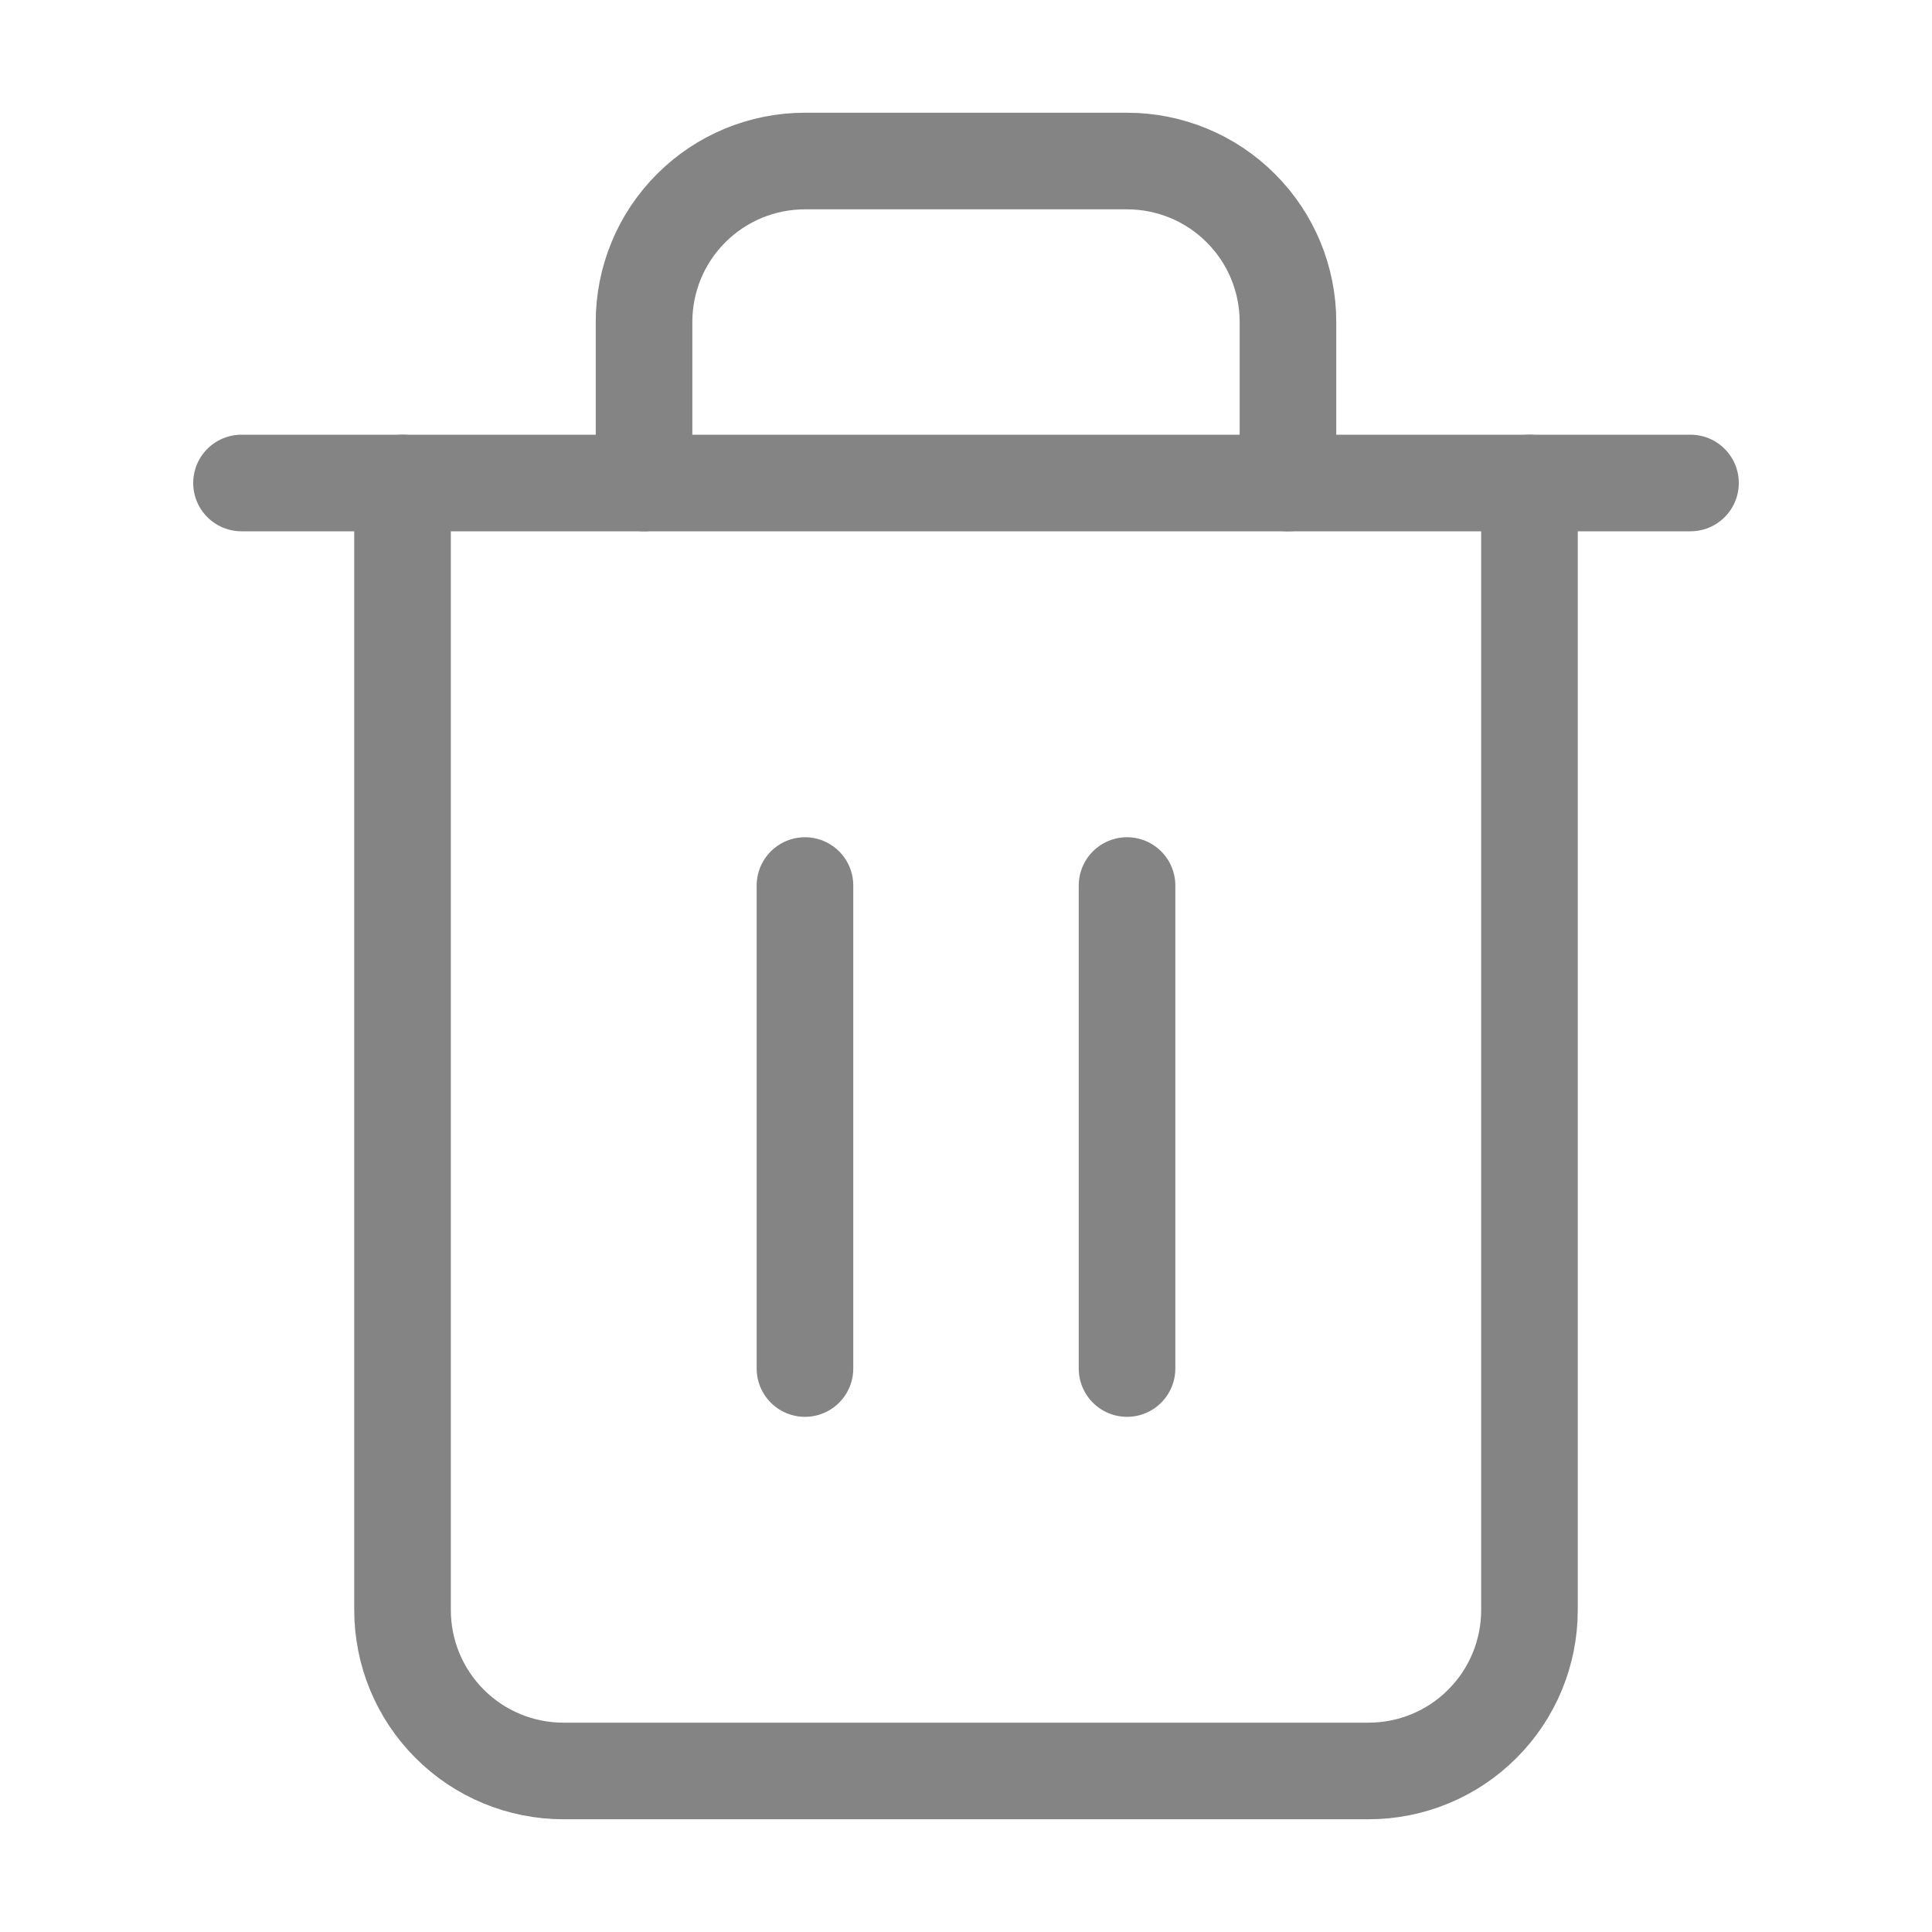
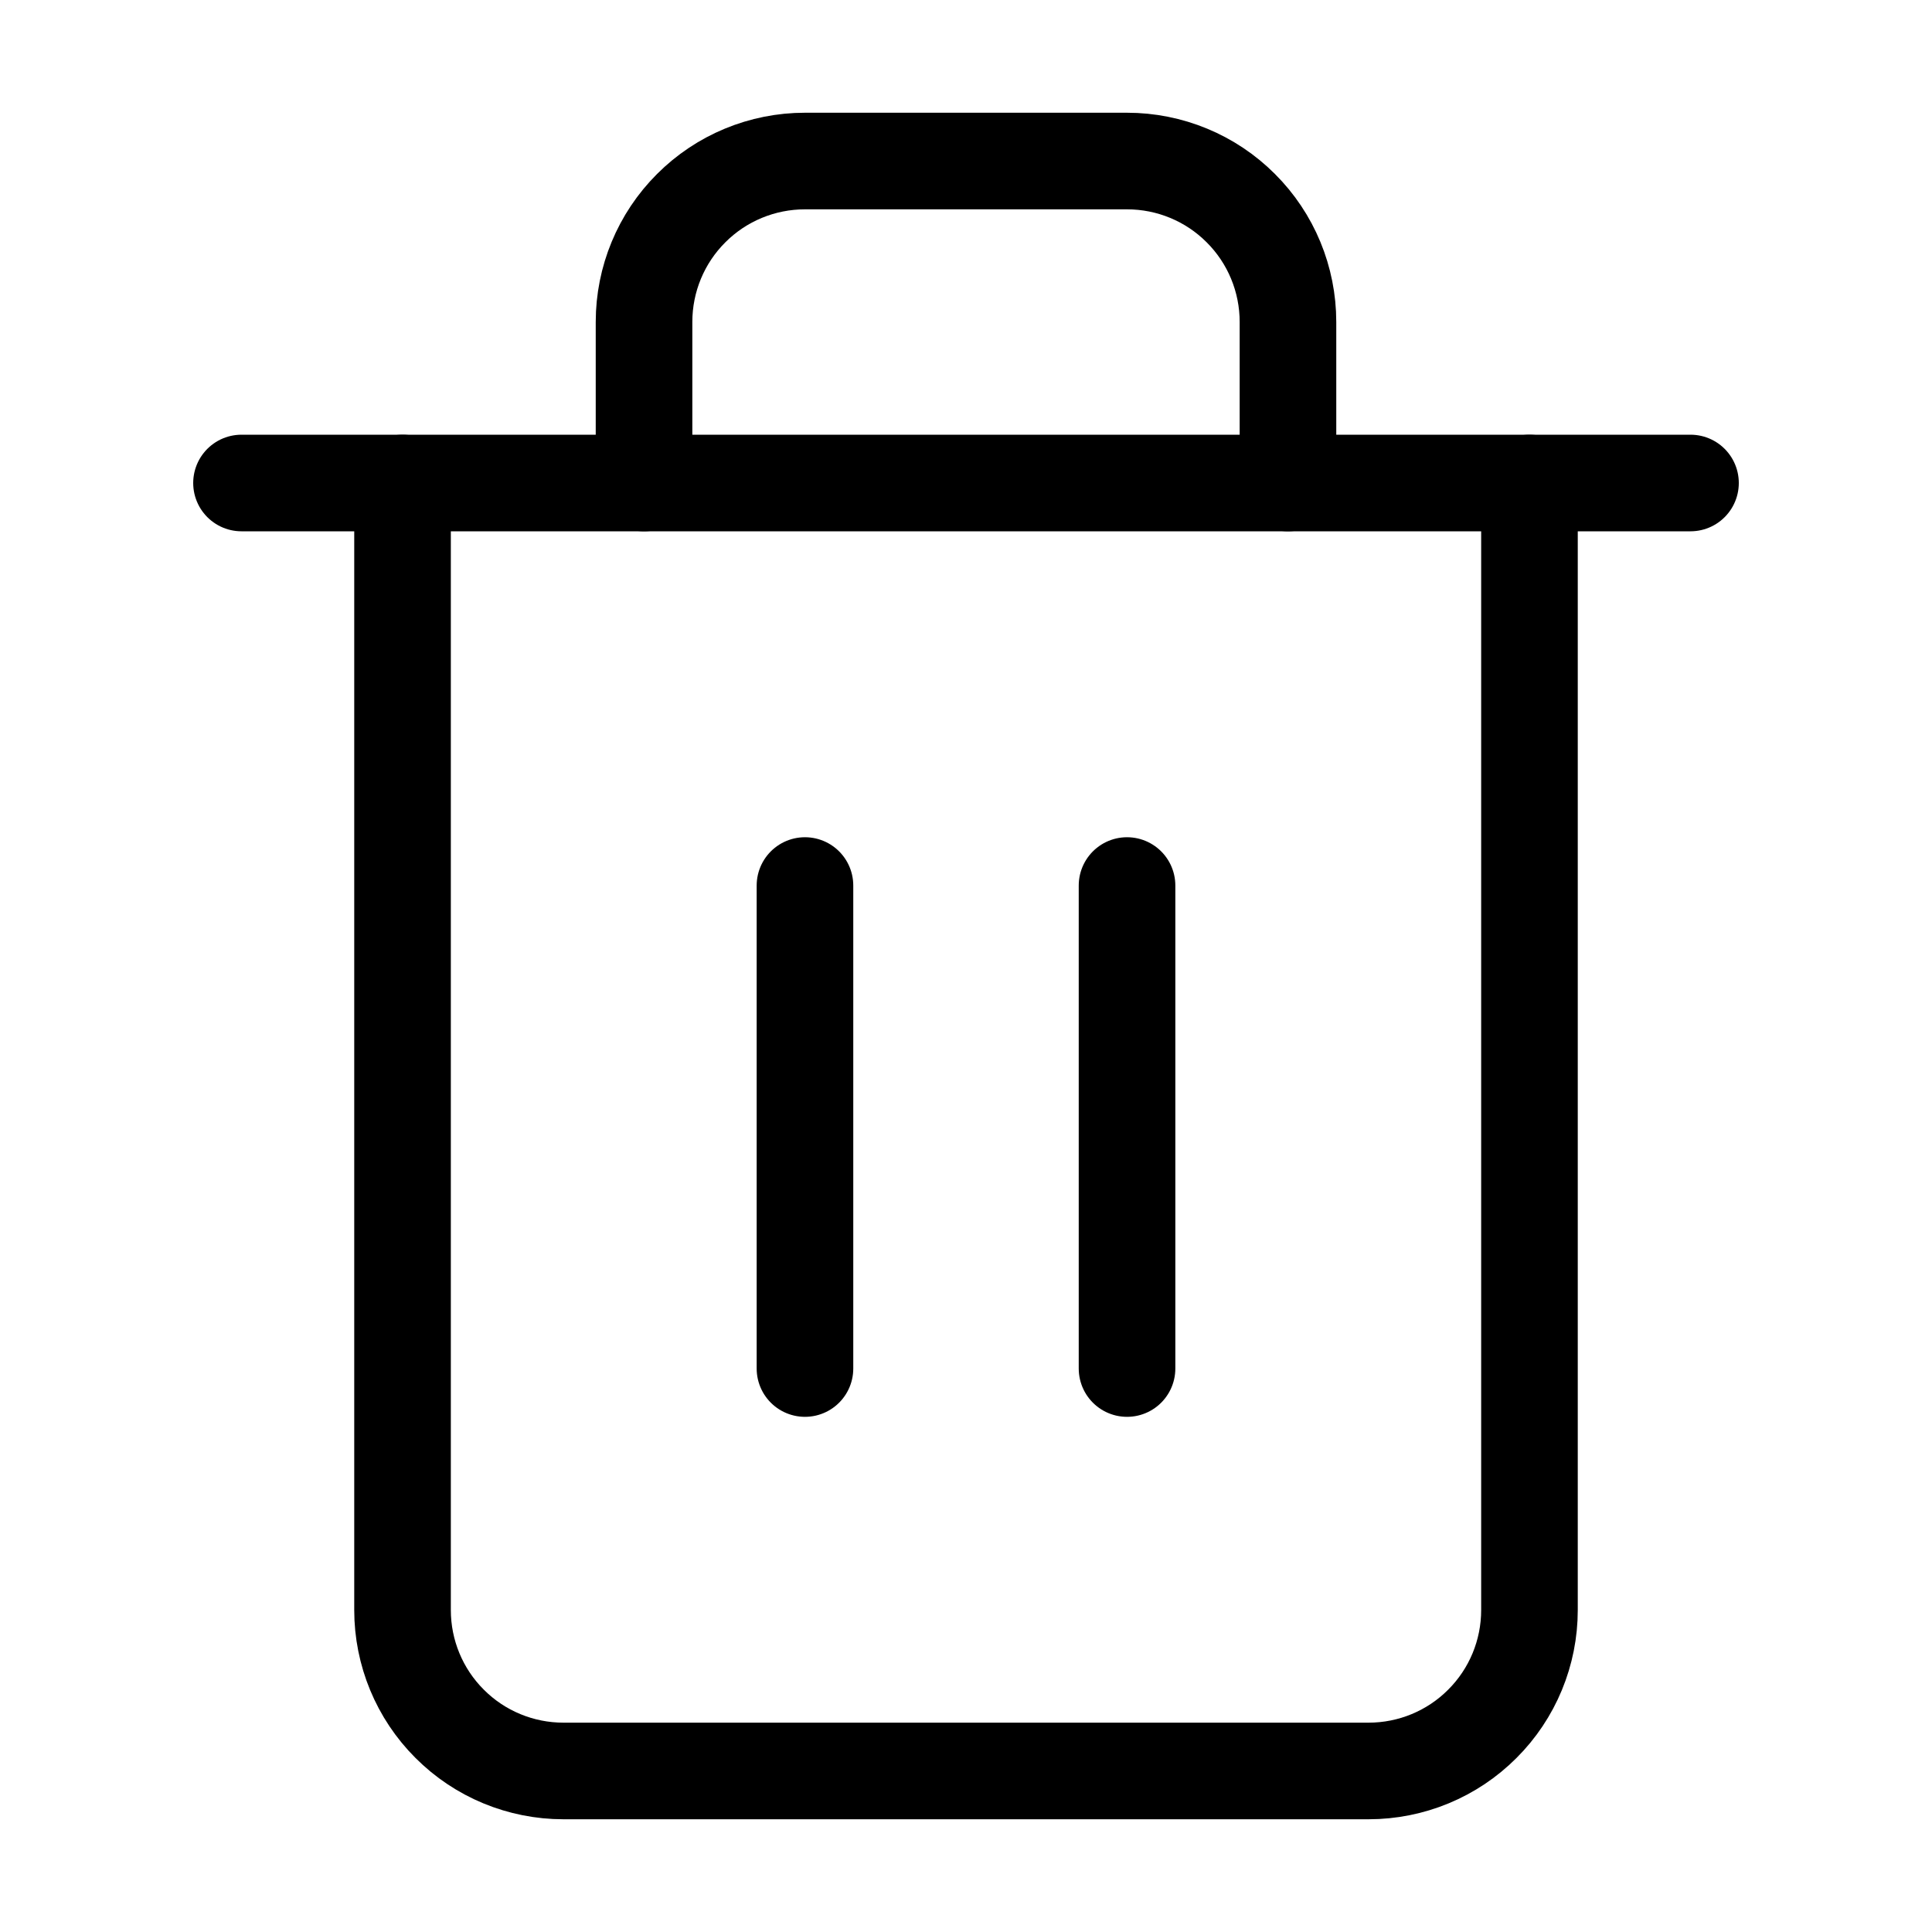
- <svg xmlns="http://www.w3.org/2000/svg" width="20" height="20" viewBox="0 0 20 20" fill="none">
-   <path d="M2.5 5H4.167H17.5" stroke="#848484" stroke-linecap="round" stroke-linejoin="round" />
-   <path d="M15.833 5V16.667C15.833 17.109 15.658 17.533 15.345 17.845C15.033 18.158 14.609 18.333 14.167 18.333H5.833C5.391 18.333 4.967 18.158 4.655 17.845C4.342 17.533 4.167 17.109 4.167 16.667V5M6.667 5V3.333C6.667 2.891 6.842 2.467 7.155 2.155C7.467 1.842 7.891 1.667 8.333 1.667H11.667C12.109 1.667 12.533 1.842 12.845 2.155C13.158 2.467 13.333 2.891 13.333 3.333V5" stroke="#848484" stroke-linecap="round" stroke-linejoin="round" />
-   <path d="M8.333 9.167V14.167" stroke="#848484" stroke-linecap="round" stroke-linejoin="round" />
-   <path d="M11.667 9.167V14.167" stroke="#848484" stroke-linecap="round" stroke-linejoin="round" />
+ <svg xmlns="http://www.w3.org/2000/svg" width="15" height="15" viewBox="0 0 20 20" fill="none">
+   <path d="M2.5 5H4.167H17.5" stroke="currentColor" stroke-linecap="round" stroke-linejoin="round" />
+   <path d="M15.833 5V16.667C15.833 17.109 15.658 17.533 15.345 17.845C15.033 18.158 14.609 18.333 14.167 18.333H5.833C5.391 18.333 4.967 18.158 4.655 17.845C4.342 17.533 4.167 17.109 4.167 16.667V5M6.667 5V3.333C6.667 2.891 6.842 2.467 7.155 2.155C7.467 1.842 7.891 1.667 8.333 1.667H11.667C12.109 1.667 12.533 1.842 12.845 2.155C13.158 2.467 13.333 2.891 13.333 3.333V5" stroke="currentColor" stroke-linecap="round" stroke-linejoin="round" />
+   <path d="M8.333 9.167V14.167" stroke="currentColor" stroke-linecap="round" stroke-linejoin="round" />
+   <path d="M11.667 9.167V14.167" stroke="currentColor" stroke-linecap="round" stroke-linejoin="round" />
</svg>
